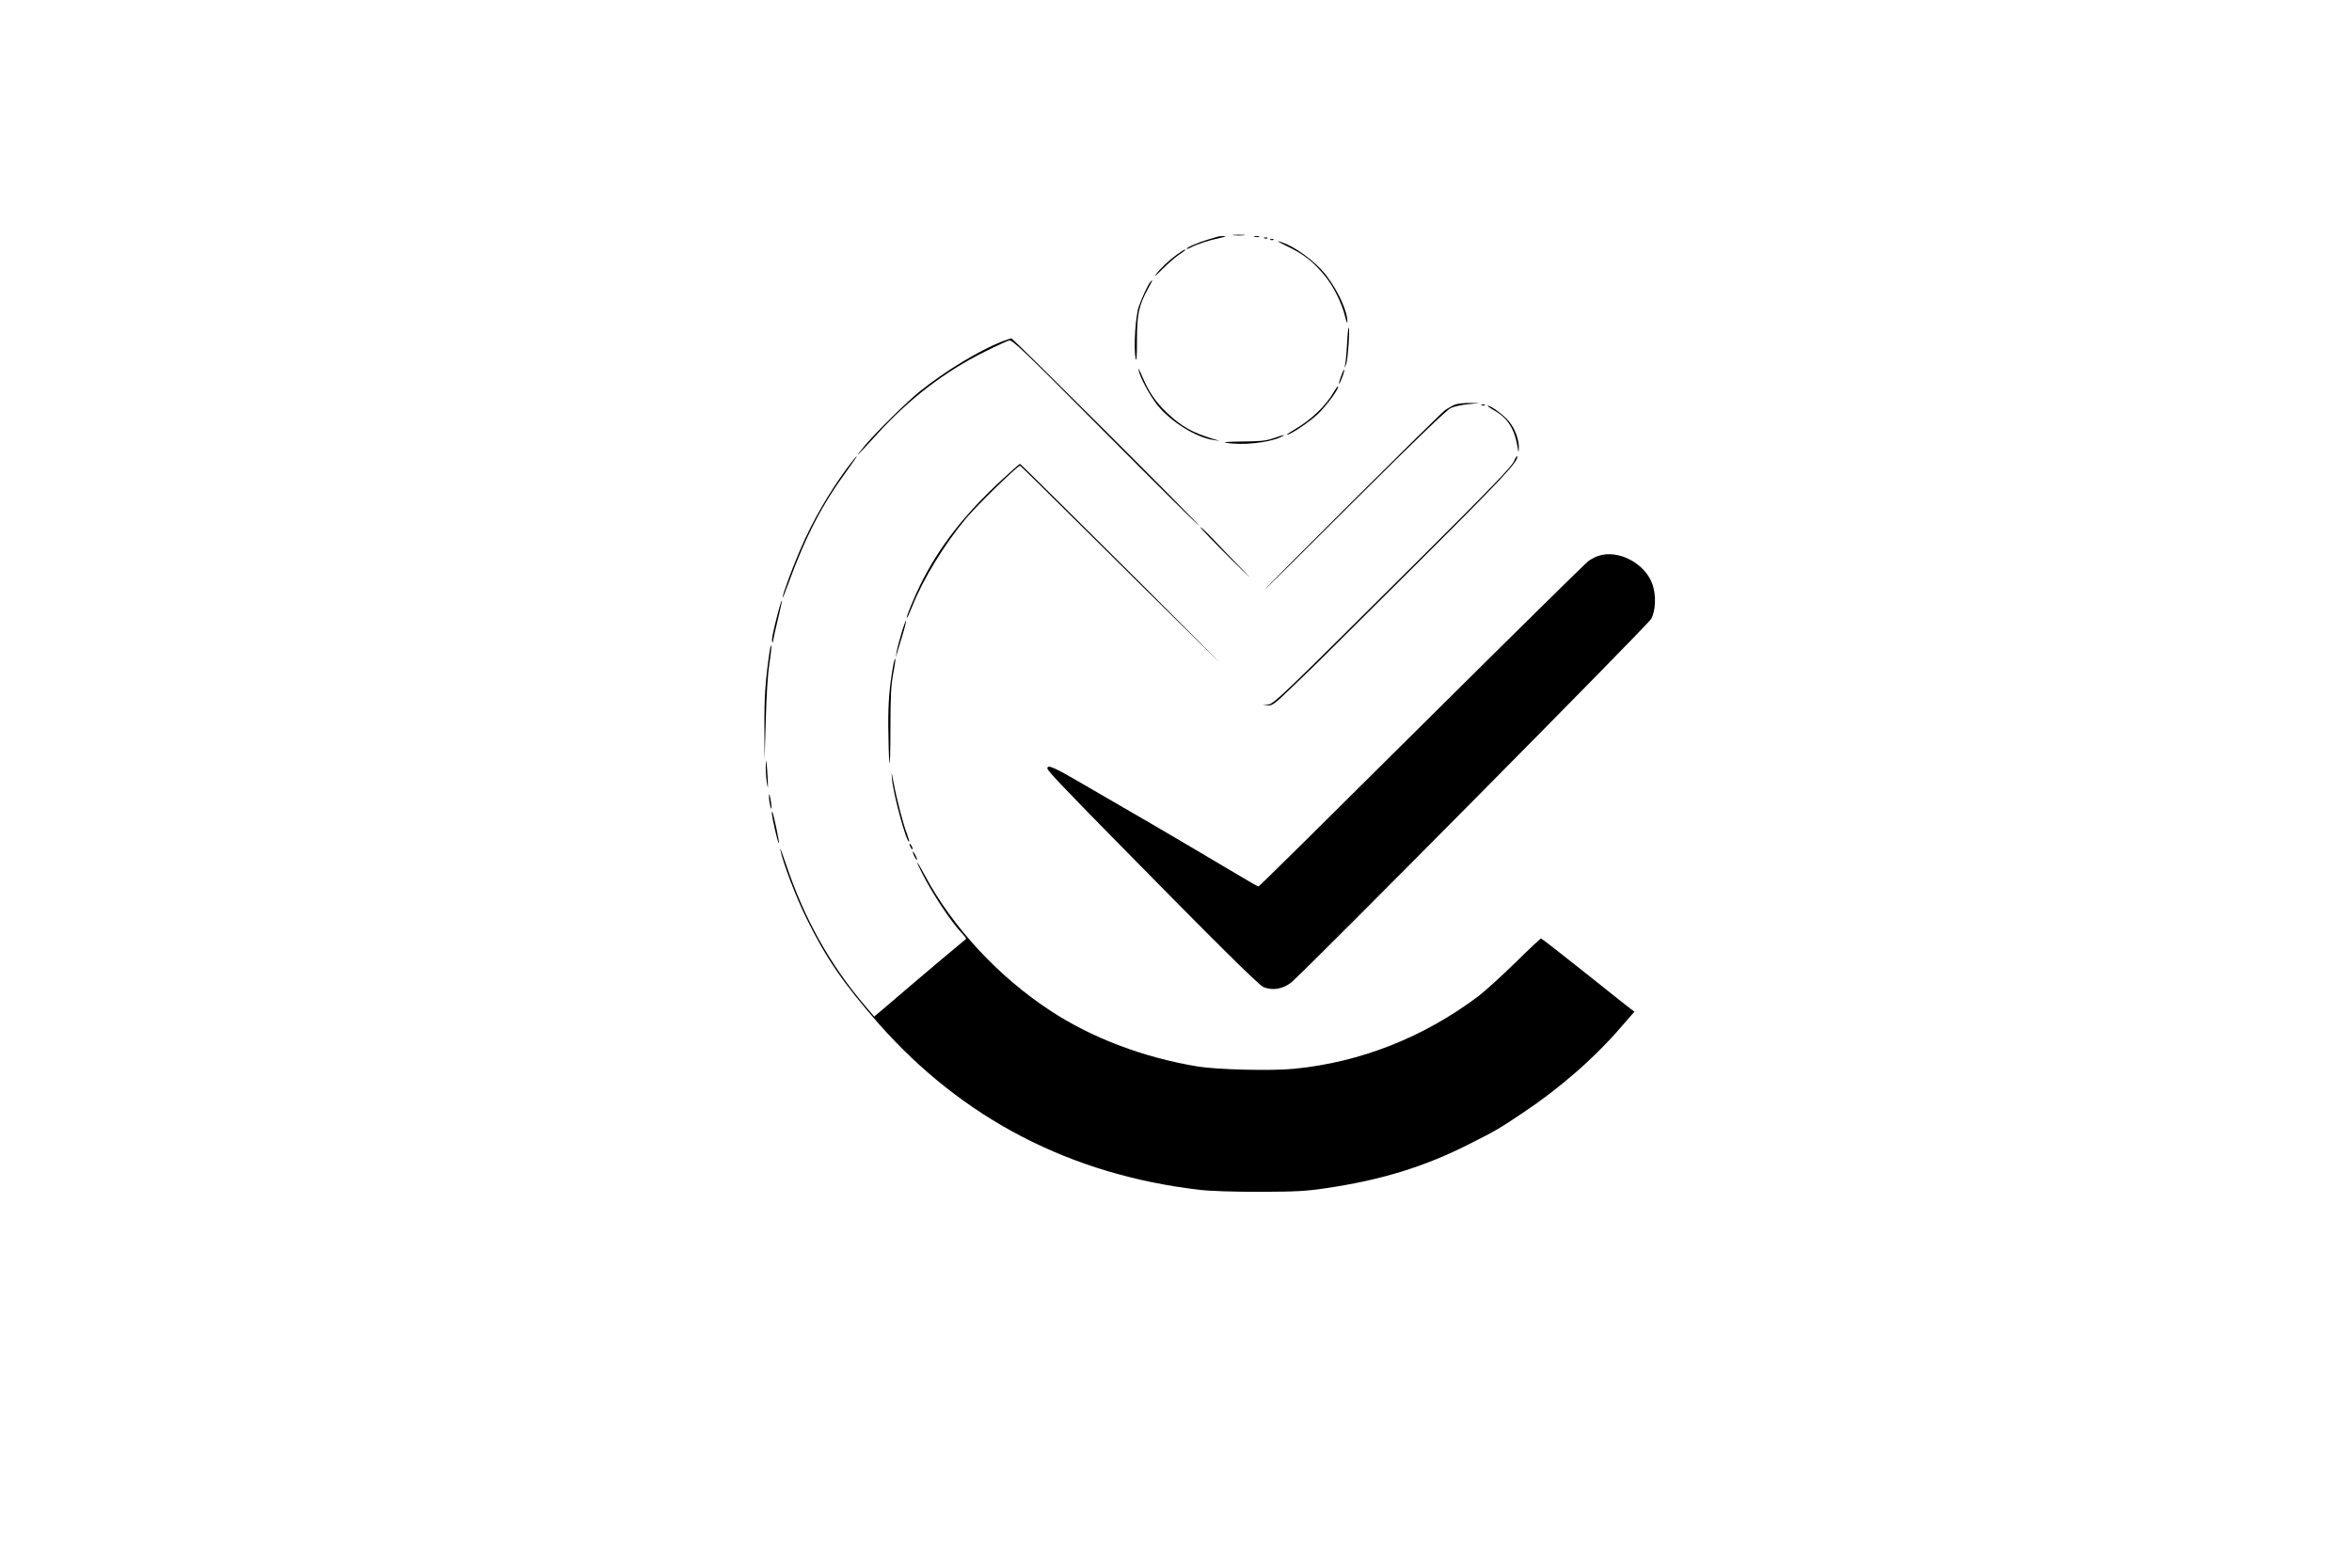
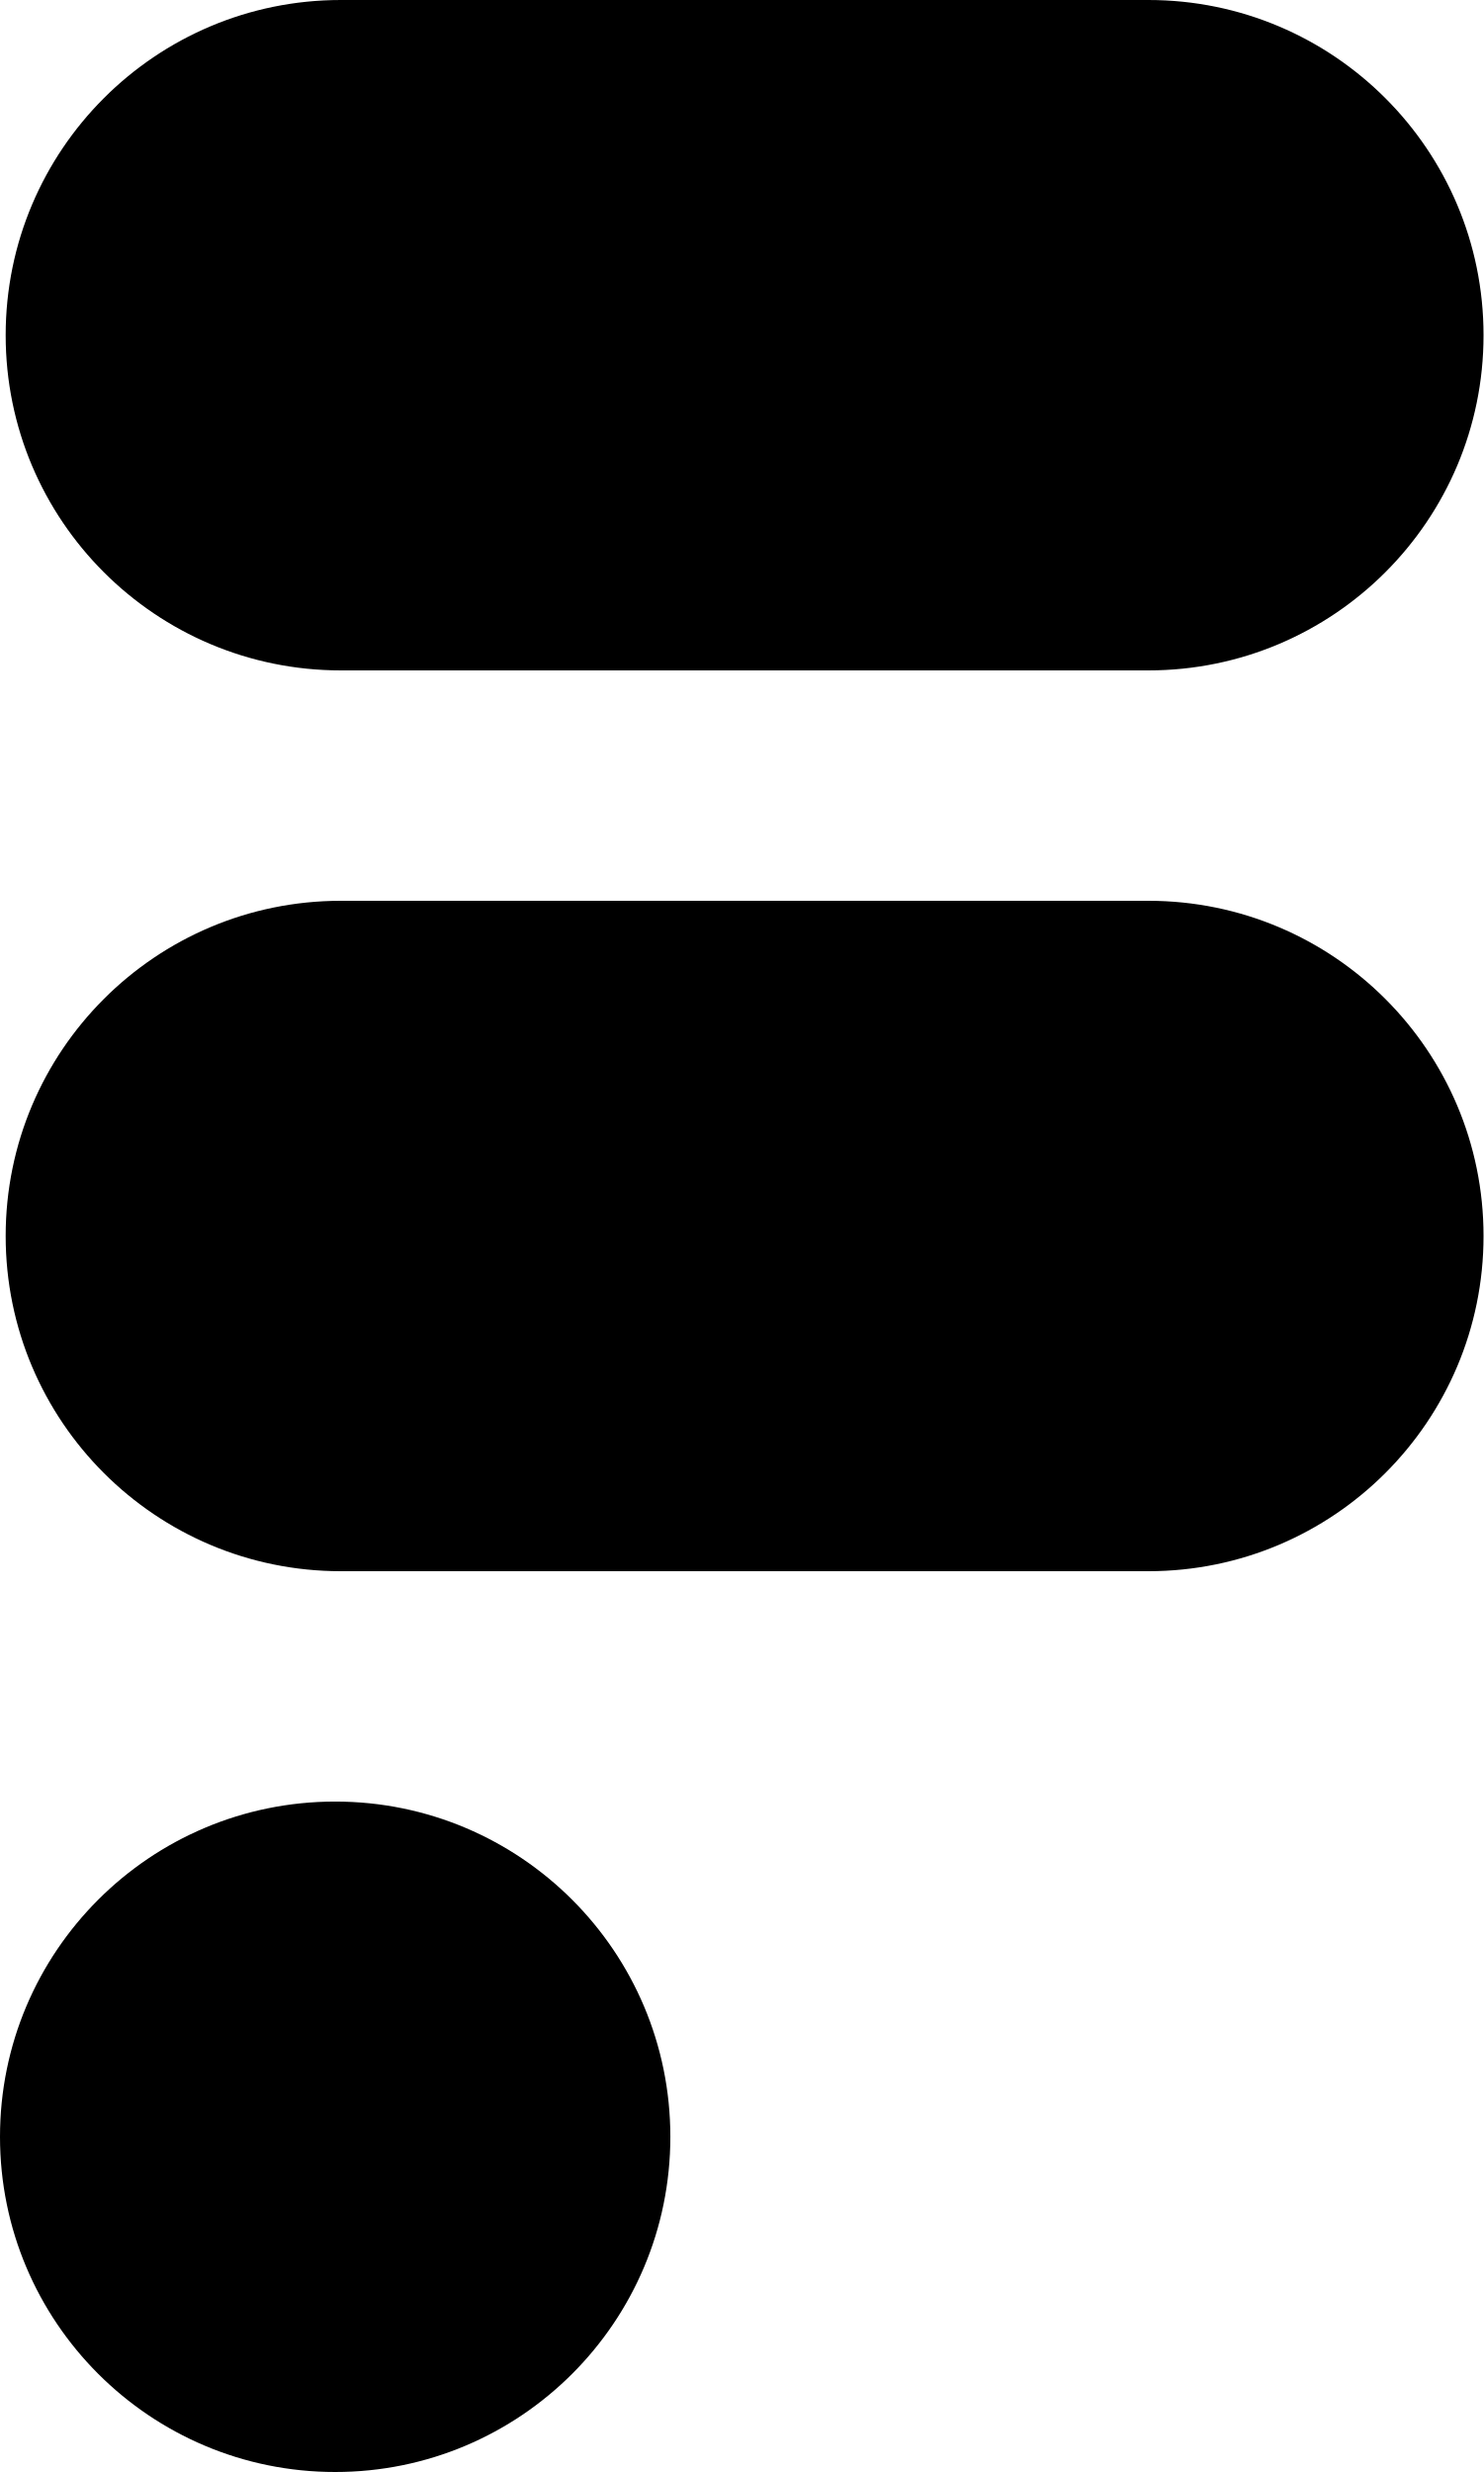
- <svg xmlns="http://www.w3.org/2000/svg" version="1.0" width="1536pt" height="1024pt" viewBox="0 0 1536 1024" preserveAspectRatio="xMidYMid meet">
-   <g transform="translate(0,1024) scale(0.1,-0.1)" fill="#000000" stroke="none">
-     <path d="M8058 8703 c17 -2 47 -2 65 0 17 2 3 4 -33 4 -36 0 -50 -2 -32 -4z" />
-     <path d="M7955 8695 c-5 -2 -37 -11 -70 -21 -61 -18 -135 -50 -135 -59 0 -3 13 1 29 10 41 21 114 45 185 60 36 8 49 13 31 13 -16 0 -34 -1 -40 -3z" />
-     <path d="M8193 8693 c9 -2 23 -2 30 0 6 3 -1 5 -18 5 -16 0 -22 -2 -12 -5z" />
-     <path d="M8258 8683 c7 -3 16 -2 19 1 4 3 -2 6 -13 5 -11 0 -14 -3 -6 -6z" />
-     <path d="M8298 8673 c7 -3 16 -2 19 1 4 3 -2 6 -13 5 -11 0 -14 -3 -6 -6z" />
-     <path d="M8397 8636 c119 -57 179 -104 258 -201 55 -68 109 -177 129 -262 8 -32 15 -49 15 -37 3 64 -56 196 -134 300 -73 97 -217 202 -315 228 -14 4 7 -9 47 -28z" />
-     <path d="M7689 8579 c-56 -40 -114 -95 -142 -134 -12 -16 8 0 43 36 36 36 84 78 108 94 38 25 49 35 39 35 -2 0 -24 -14 -48 -31z" />
-     <path d="M7512 8398 c-17 -22 -53 -99 -74 -158 -23 -62 -36 -277 -21 -343 5 -26 8 13 8 120 0 173 12 227 74 341 29 51 33 64 13 40z" />
-     <path d="M8797 7993 c-3 -60 -9 -119 -12 -133 l-6 -25 12 25 c11 25 26 240 17 240 -3 0 -8 -48 -11 -107z" />
-     <path d="M6545 8010 c-152 -60 -368 -191 -535 -324 -85 -68 -280 -260 -359 -353 -90 -106 -50 -70 76 70 208 230 445 412 705 540 73 37 144 69 157 73 22 6 88 -57 633 -606 334 -336 608 -608 608 -603 0 12 -1214 1223 -1225 1223 -6 -1 -32 -10 -60 -20z" />
-     <path d="M7435 7825 c9 -49 74 -169 124 -232 86 -107 253 -211 366 -227 l40 -6 -45 14 c-133 40 -206 81 -299 170 -75 71 -120 138 -162 238 -17 40 -28 60 -24 43z" />
-     <path d="M8758 7782 c-22 -60 -15 -67 7 -7 10 25 16 47 14 50 -3 2 -12 -17 -21 -43z" />
-     <path d="M8712 7682 c-53 -93 -150 -186 -262 -250 -30 -18 -51 -32 -46 -32 24 0 152 87 205 138 57 56 139 168 129 177 -2 3 -14 -12 -26 -33z" />
-     <path d="M9505 7598 c-16 -6 -48 -23 -70 -39 -32 -22 -1200 -1186 -1173 -1169 4 3 270 266 590 586 394 392 596 587 623 599 22 10 74 22 115 25 l75 7 -65 1 c-36 0 -78 -4 -95 -10z" />
-     <path d="M9678 7593 c7 -3 16 -2 19 1 4 3 -2 6 -13 5 -11 0 -14 -3 -6 -6z" />
-     <path d="M9757 7560 c94 -54 137 -125 157 -260 2 -17 4 -14 5 11 2 57 -26 131 -66 178 -36 43 -116 101 -137 101 -6 0 13 -14 41 -30z" />
-     <path d="M8315 7377 c-49 -17 -86 -20 -205 -21 -88 -1 -129 -4 -105 -8 104 -18 270 -2 355 35 50 22 26 19 -45 -6z" />
-     <path d="M9887 7227 c-13 -33 -147 -172 -600 -623 -928 -924 -967 -962 -1008 -967 l-34 -4 33 -1 c30 -2 47 10 155 115 67 65 127 122 133 128 7 5 304 302 662 658 594 592 691 696 680 727 -2 5 -11 -10 -21 -33z" />
-     <path d="M5530 7180 c-118 -161 -227 -349 -306 -535 -54 -126 -114 -290 -113 -308 0 -7 17 35 38 93 113 309 222 518 386 741 36 49 63 89 60 89 -3 0 -32 -36 -65 -80z" />
-     <path d="M6544 7107 c-244 -225 -409 -436 -532 -683 -44 -90 -95 -214 -90 -220 3 -2 19 33 37 79 72 179 207 399 348 569 72 86 342 350 355 346 4 -2 200 -194 435 -428 236 -234 588 -583 784 -775 195 -193 2 2 -429 433 -432 430 -787 782 -791 782 -3 0 -56 -46 -117 -103z" />
-     <path d="M7840 6795 c0 -5 93 -102 207 -215 114 -113 146 -142 71 -65 -75 77 -168 174 -207 215 -39 41 -71 71 -71 65z" />
-     <path d="M10435 6608 c-16 -6 -44 -20 -61 -32 -17 -12 -507 -495 -1089 -1073 -582 -579 -1061 -1053 -1066 -1053 -5 0 -52 26 -106 59 -140 84 -645 381 -728 428 -38 22 -151 87 -250 145 -254 149 -295 168 -295 138 0 -13 108 -127 450 -475 643 -655 927 -936 959 -951 56 -27 130 -15 184 29 89 73 2333 2339 2351 2375 28 54 32 148 10 218 -44 142 -226 239 -359 192z" />
-     <path d="M5082 6243 c-34 -130 -44 -182 -39 -195 3 -7 6 -4 6 7 1 11 15 74 31 139 16 66 28 121 26 123 -2 2 -13 -31 -24 -74z" />
-     <path d="M5887 6103 c-15 -49 -29 -104 -32 -123 l-5 -35 10 35 c6 19 22 73 36 119 14 45 23 85 21 87 -2 2 -16 -35 -30 -83z" />
-     <path d="M5026 5985 c-28 -192 -35 -300 -34 -495 l1 -215 8 260 c4 157 13 303 23 368 10 60 15 114 13 120 -2 7 -7 -11 -11 -38z" />
-     <path d="M5836 5908 c-27 -145 -36 -251 -35 -413 1 -99 4 -205 7 -235 4 -30 7 67 7 215 0 218 4 288 18 364 10 51 16 95 14 98 -3 2 -7 -11 -11 -29z" />
-     <path d="M5001 5219 c0 -30 4 -76 9 -104 6 -35 6 -19 3 50 -6 108 -14 142 -12 54z" />
-     <path d="M5826 5145 c10 -102 96 -416 111 -402 2 3 -5 26 -15 53 -22 55 -66 223 -87 335 -14 74 -14 74 -9 14z" />
-     <path d="M5022 5035 c0 -16 4 -43 8 -60 11 -42 11 -1 1 50 -7 34 -9 35 -9 10z" />
-     <path d="M5041 4928 c-1 -23 40 -200 45 -195 3 2 -5 47 -16 98 -23 105 -28 122 -29 97z" />
-     <path d="M5940 4725 c0 -5 5 -17 10 -25 5 -8 10 -10 10 -5 0 6 -5 17 -10 25 -5 8 -10 11 -10 5z" />
-     <path d="M5096 4690 c15 -79 100 -305 169 -445 127 -260 243 -429 472 -690 548 -622 1255 -989 2098 -1087 65 -8 224 -13 390 -13 239 1 303 4 435 24 360 53 641 139 935 288 167 84 194 99 350 204 242 161 471 361 648 568 l81 93 -27 20 c-15 11 -150 118 -301 239 -151 120 -278 219 -282 219 -4 0 -80 -71 -168 -158 -89 -87 -197 -185 -241 -219 -358 -269 -771 -432 -1202 -474 -150 -15 -505 -6 -633 15 -354 59 -689 186 -960 364 -339 222 -638 544 -819 882 -55 103 -70 117 -21 20 70 -139 190 -320 263 -397 17 -18 29 -34 26 -36 -30 -24 -279 -233 -359 -302 -58 -50 -136 -117 -173 -148 l-68 -57 -57 67 c-232 272 -399 571 -519 928 -24 72 -40 114 -37 95z" />
-     <path d="M5961 4675 c0 -5 6 -21 14 -35 8 -14 14 -20 14 -15 0 6 -6 21 -14 35 -8 14 -14 21 -14 15z" />
+ <svg xmlns="http://www.w3.org/2000/svg" id="Capa_2" data-name="Capa 2" viewBox="0 0 444.74 740.97">
+   <defs>
+     <style>
+       .cls-1 {
+         stroke-width: 0px;
+       }
+     </style>
+   </defs>
+   <g id="Capa_1-2" data-name="Capa 1">
+     <g>
+       <rect class="cls-1" x="1.7" y="270.01" width="443.04" height="200.95" rx="100.48" ry="100.48" />
+       <rect class="cls-1" x="1.7" y="0" width="443.04" height="200.95" rx="100.48" ry="100.48" />
+       <circle class="cls-1" cx="346.22" cy="100.48" r="85.59" />
+       <circle class="cls-1" cx="100.48" cy="370.49" r="85.59" />
+       <path class="cls-1" d="m332.96,456.08c-47.27,0-85.59-38.32-85.59-85.59s38.32-85.59,85.59-85.59v171.18Z" />
+       <circle class="cls-1" cx="100.48" cy="640.49" r="100.48" />
+       <path class="cls-1" d="m39.95,39.95c-33.43,33.43-33.43,87.62,0,121.04l121.04-121.04c-33.43-33.43-87.62-33.43-121.04,0Z" />
+     </g>
  </g>
</svg>
